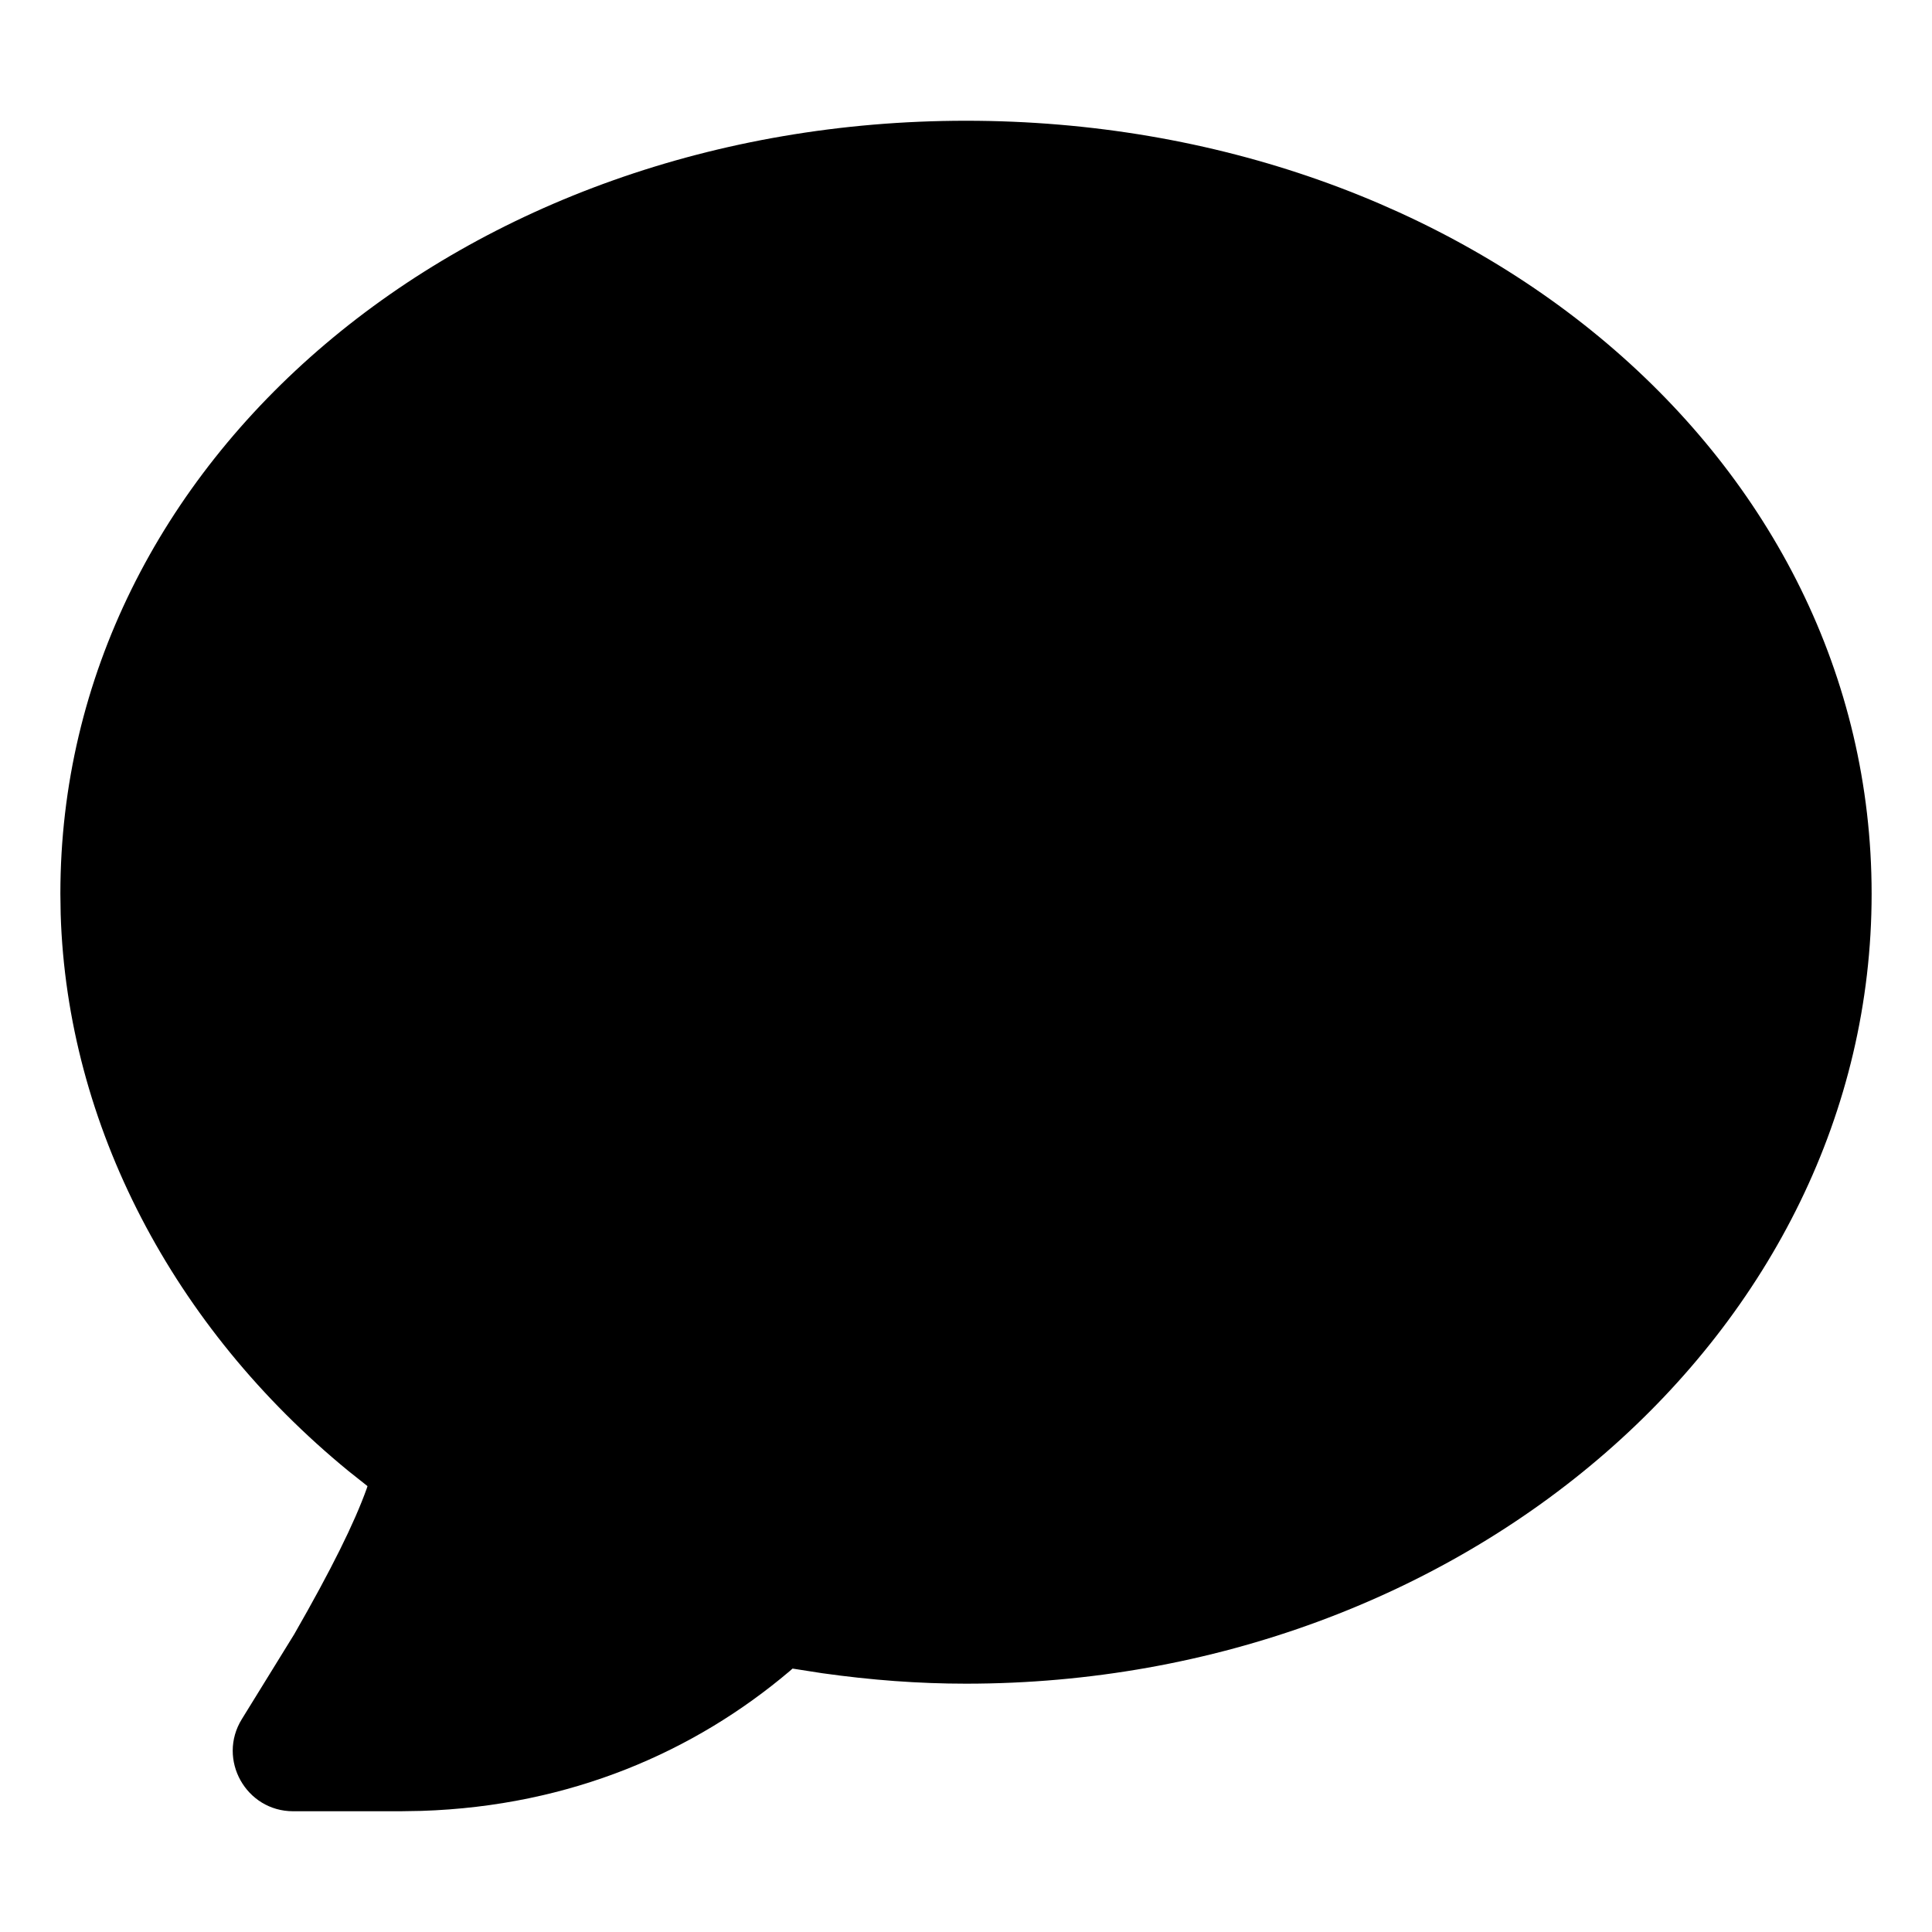
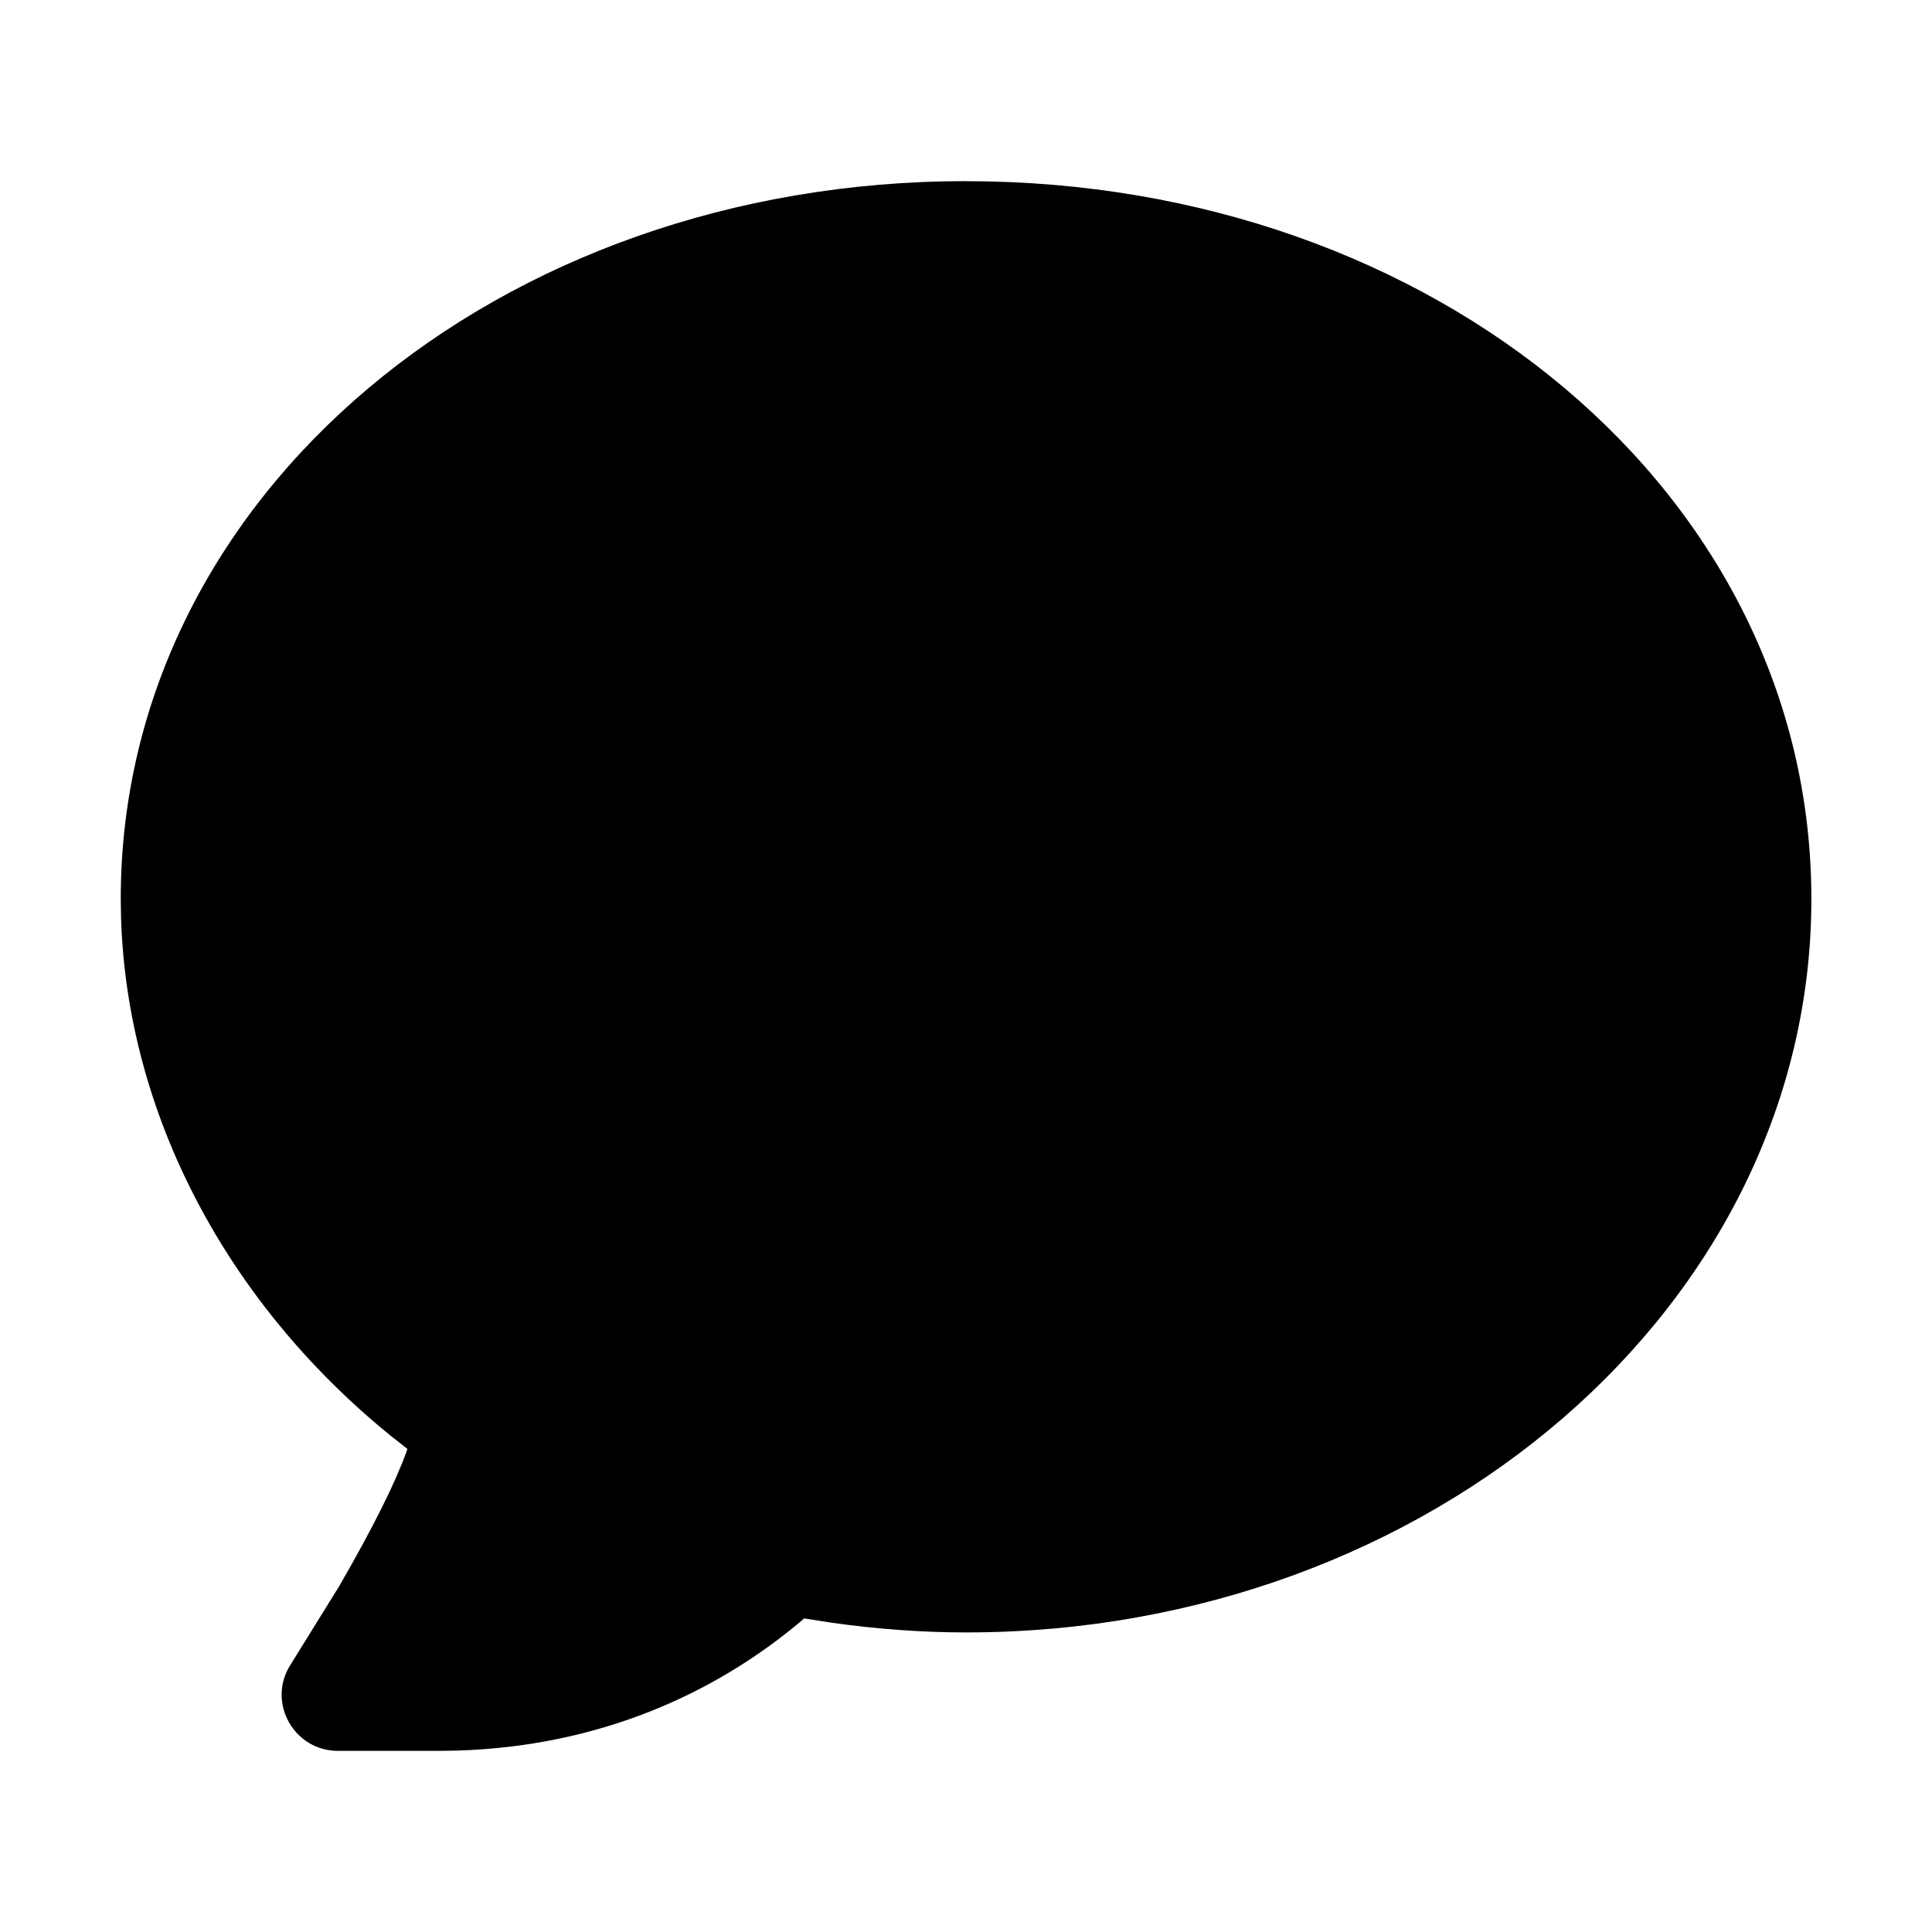
<svg xmlns="http://www.w3.org/2000/svg" viewBox="0 0 32 32" version="1.1">
-   <path d="M16 2c-8.301 0-15 5.599-15 12.804l0.005 0.338c0.107 3.49 1.863 6.844 4.767 9.223l0.315 0.25-0.014 0.043c-0.204 0.567-0.578 1.326-1.199 2.409l-0.869 1.408c-0.411 0.666 0.069 1.525 0.851 1.525h1.77l0.357-0.006c2.476-0.080 4.526-0.987 6.093-2.312l0.051-0.045 0.494 0.077c0.81 0.114 1.594 0.173 2.379 0.173 8.244 0 15-5.833 15-13.083 0-7.231-6.682-12.804-15-12.804z" />
+   <path d="M16 3c-7.748 0-14 5.199-14 11.889l0.005 0.314c0.1 3.24 1.738 6.355 4.449 8.564l0.294 0.232-0.013 0.040c-0.191 0.526-0.539 1.231-1.119 2.237l-0.811 1.308c-0.383 0.619 0.064 1.416 0.795 1.416h1.652l0.333-0.005c2.311-0.074 4.224-0.916 5.687-2.147l0.048-0.042 0.461 0.072c0.756 0.106 1.488 0.16 2.221 0.16 7.694 0 14-5.417 14-12.148 0-6.715-6.237-11.889-14-11.889z" />
</svg>
